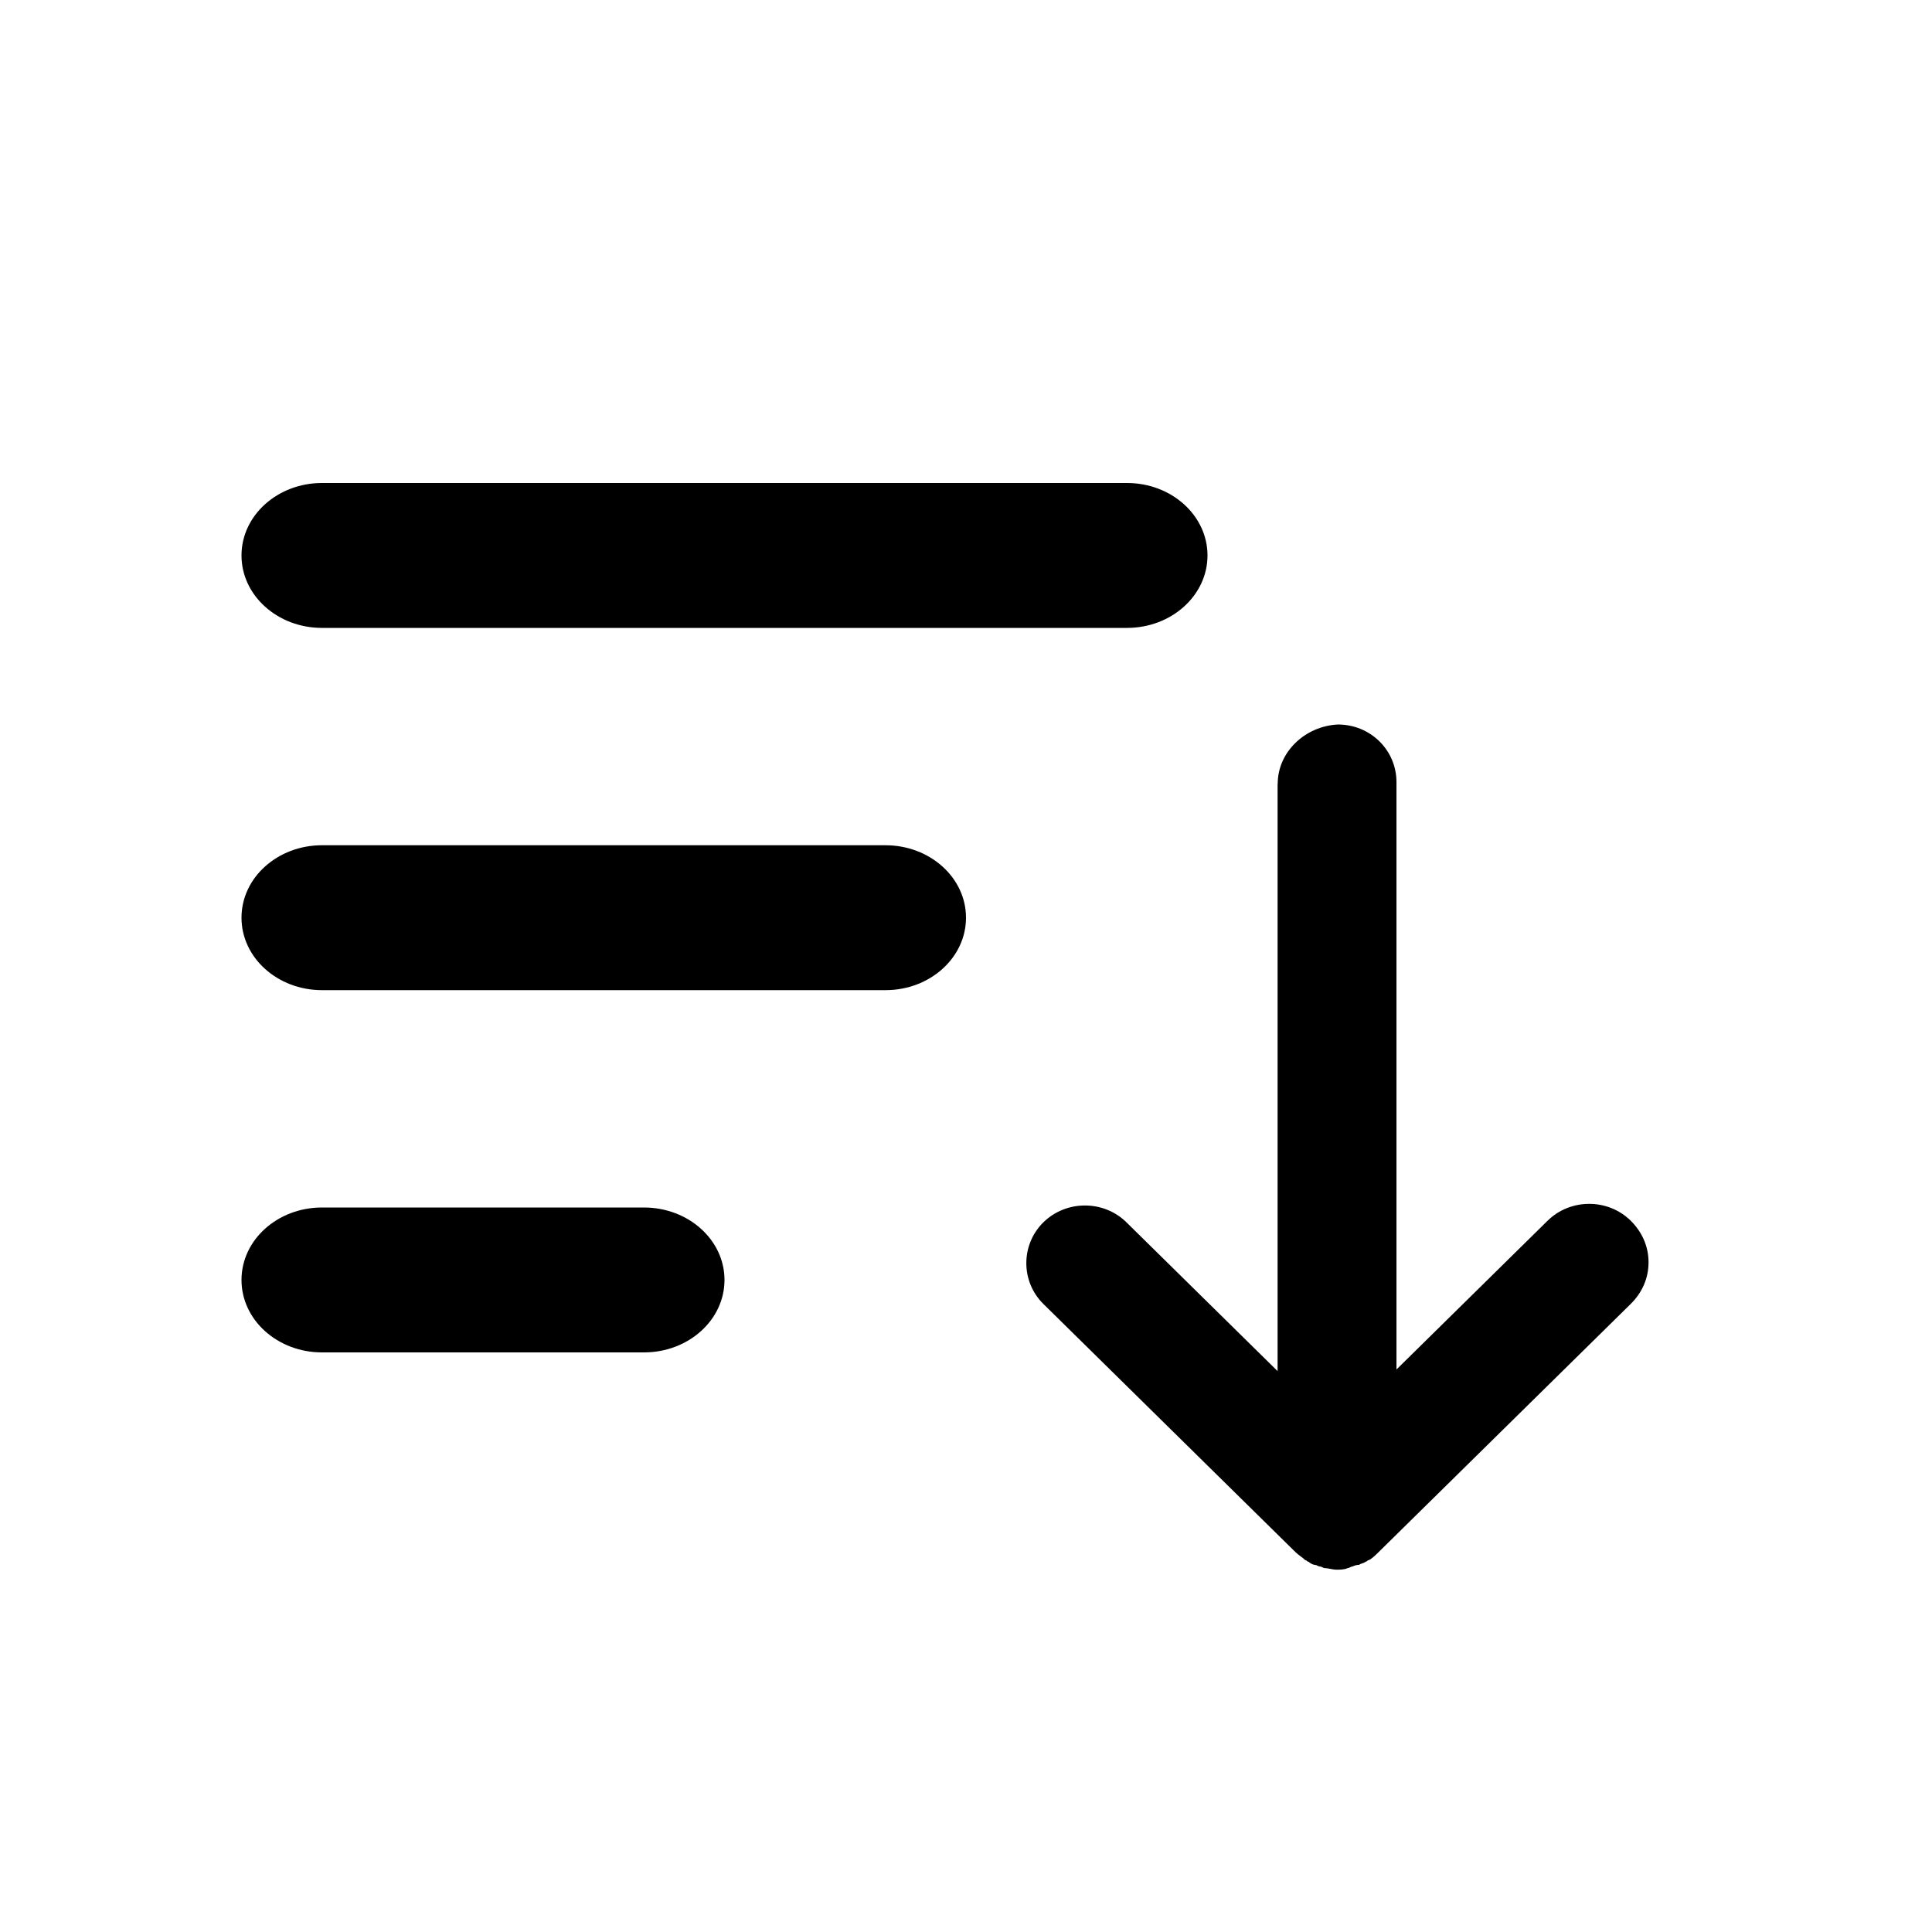
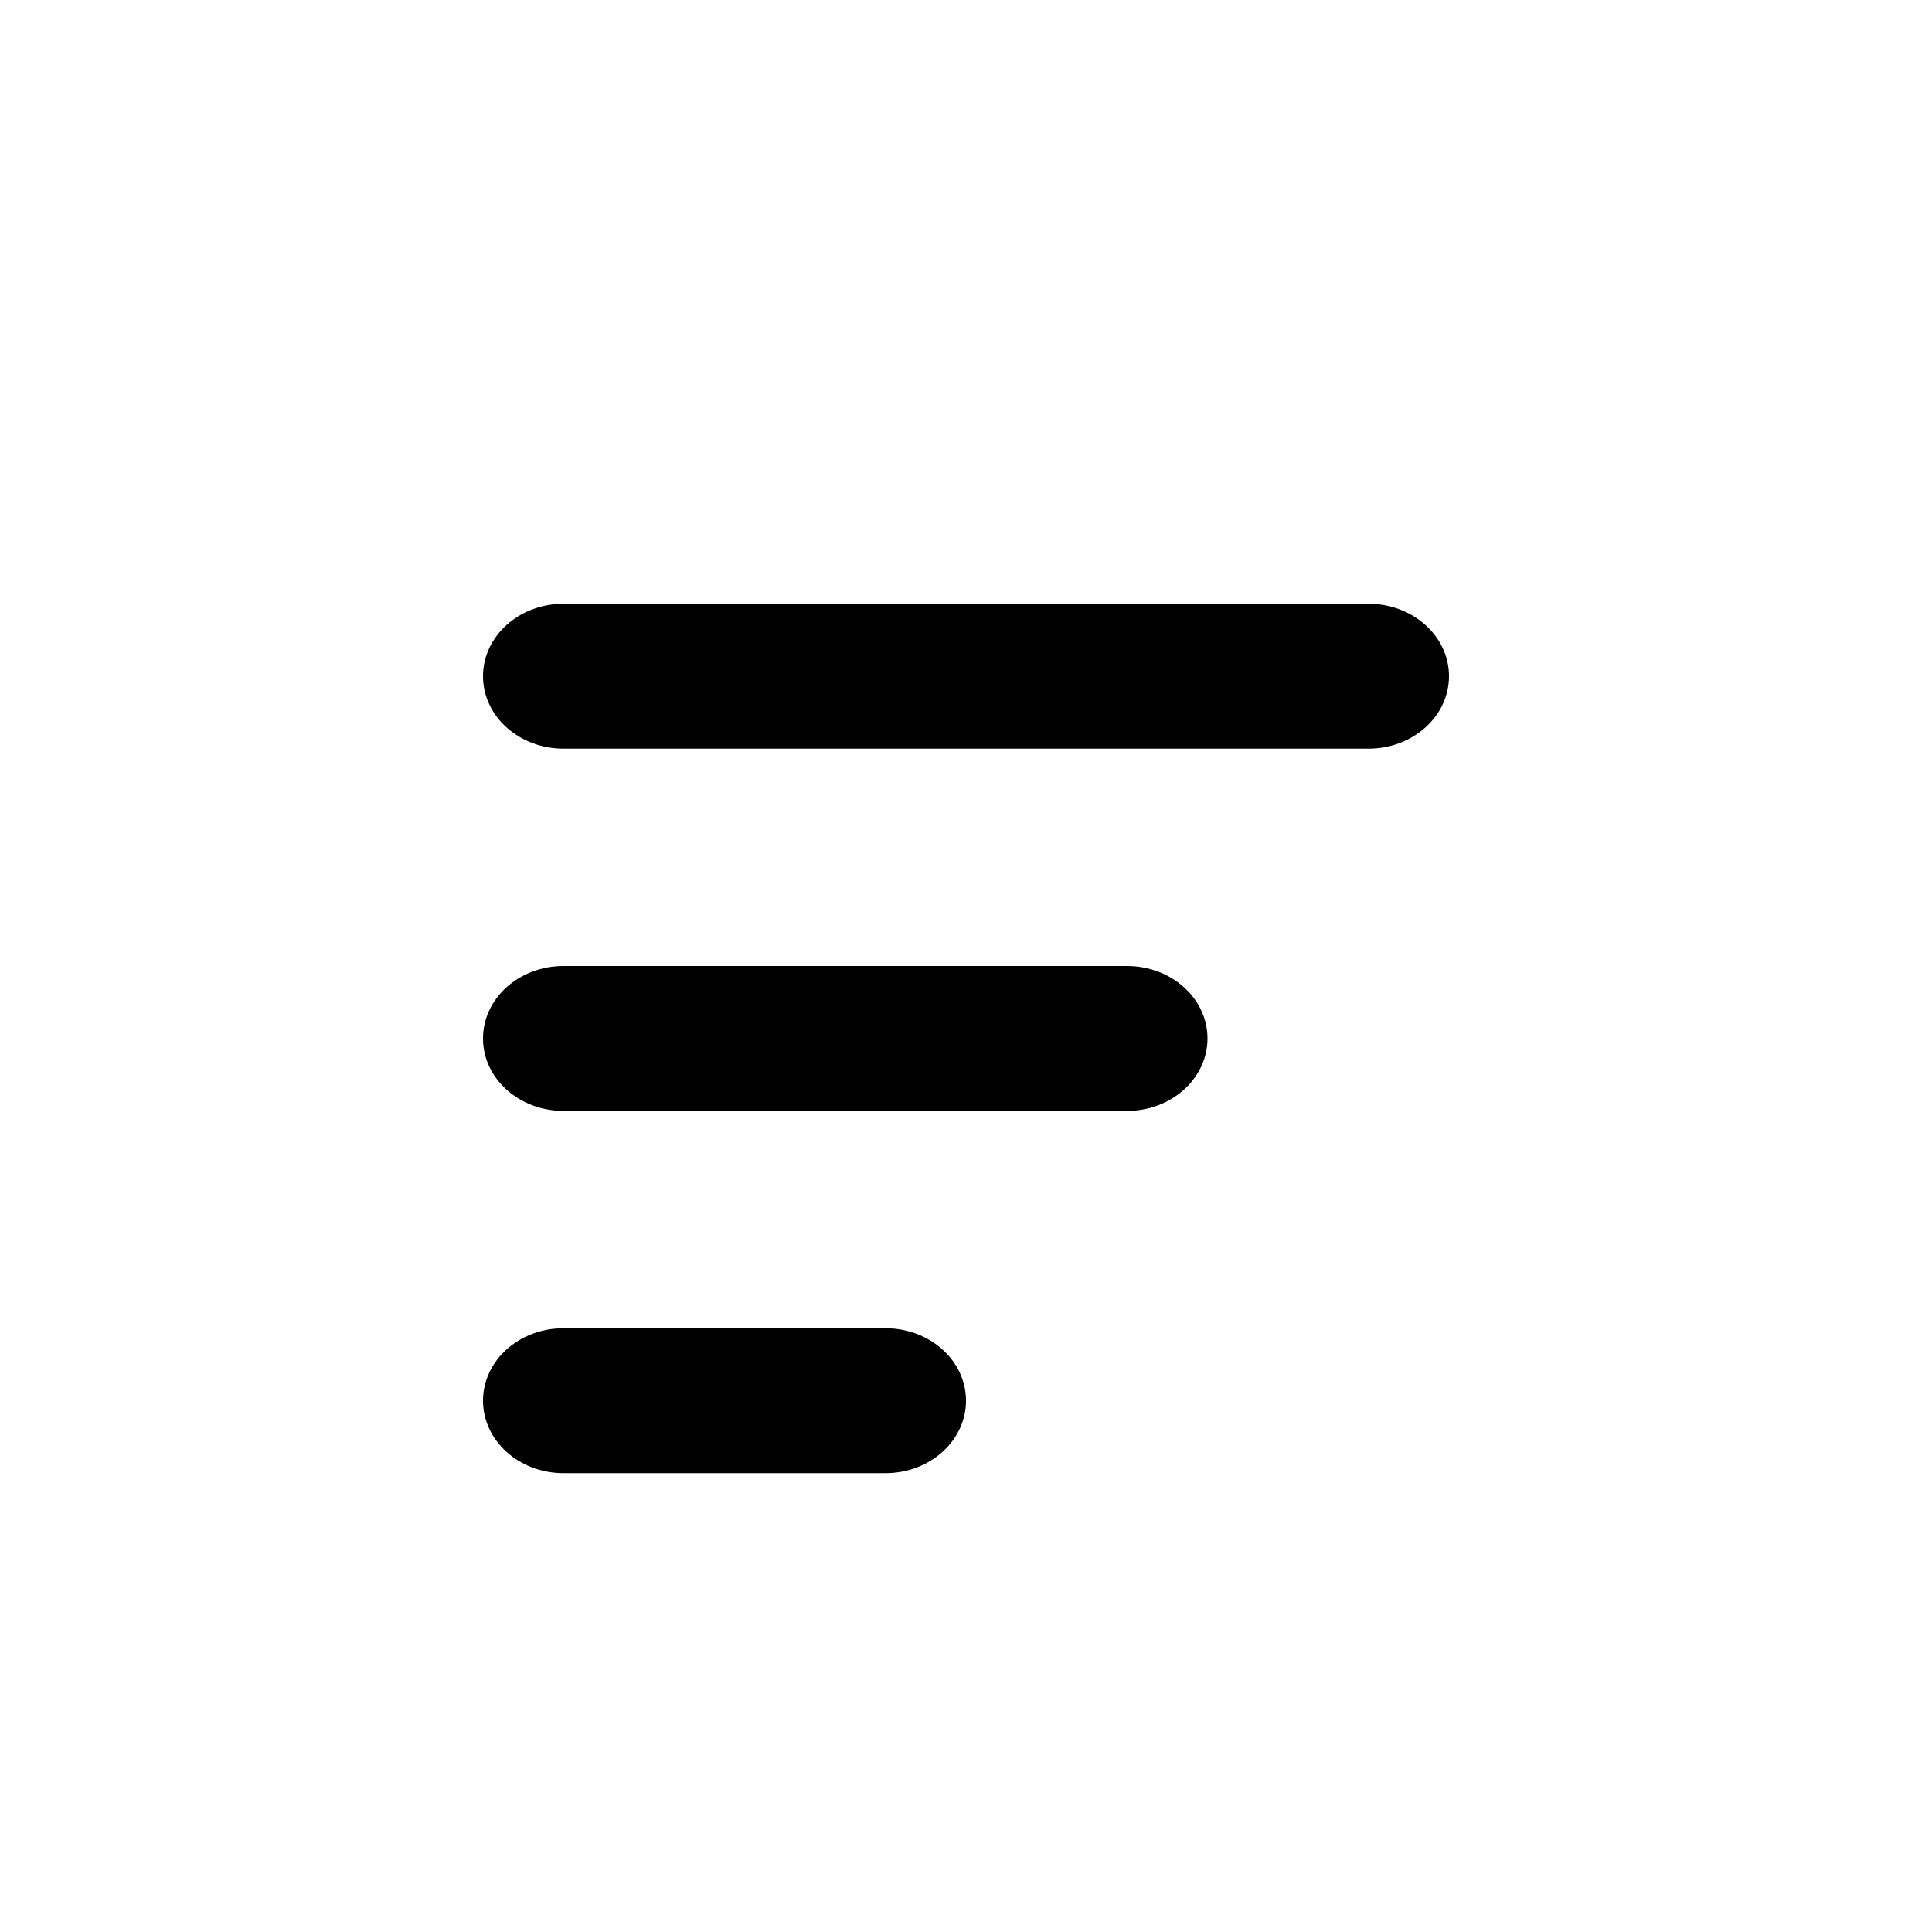
<svg xmlns="http://www.w3.org/2000/svg" viewBox="0 0 32 32">
-   <path fill-rule="evenodd" d="M16 15.2c0 .663-.597 1.2-1.333 1.2H5.333C4.597 16.4 4 15.863 4 15.2S4.597 14 5.333 14h9.333C15.403 14 16 14.537 16 15.2zM20 9.2c0 .663-.597 1.2-1.333 1.2H5.333C4.597 10.4 4 9.863 4 9.2S4.597 8 5.333 8H18.667C19.403 8 20 8.537 20 9.2zM12 21.2c0 .663-.597 1.2-1.333 1.2H5.333C4.597 22.4 4 21.863 4 21.2S4.597 20 5.333 20h5.333C11.403 20 12 20.537 12 21.2z" clip-rule="evenodd" />
-   <path d="M21.161 12.982v9.728l-2.504-2.465c-.377-.371-.997-.371-1.375 0-.377.371-.377.982 0 1.353l4.175 4.11c.054.053.108.08.162.133.027 0 .027.026.054.026.027.027.081.053.108.053.027 0 .054.026.081.026.027 0 .054.027.081.027.054 0 .135.026.189.026s.135 0 .189-.026c.027 0 .054-.027.081-.027.054-.026.081-.026.108-.026.027-.026.081-.026.108-.053.027 0 .027-.026.054-.026.054-.027.108-.08.162-.133l4.175-4.11c.189-.186.296-.425.296-.69 0-.265-.108-.504-.296-.69-.377-.371-.997-.371-1.375 0l-2.504 2.465v-9.728c0-.531-.431-.955-.97-.955-.539.026-.997.451-.997.982z" />
+   <path d="M20 17.2c0 .663-.597 1.2-1.333 1.2H9.333C8.597 18.4 8 17.863 8 17.2c0-.663.597-1.2 1.333-1.2h9.334c.736 0 1.333.537 1.333 1.2zM24 11.2c0 .663-.597 1.2-1.333 1.2H9.333C8.597 12.4 8 11.863 8 11.2c0-.663.597-1.2 1.333-1.2h13.334c.736 0 1.333.537 1.333 1.2zM16 23.2c0 .663-.597 1.2-1.333 1.2H9.333C8.597 24.4 8 23.863 8 23.2c0-.663.597-1.2 1.333-1.2h5.334c.736 0 1.333.537 1.333 1.2z" clip-rule="evenodd" />
</svg>
